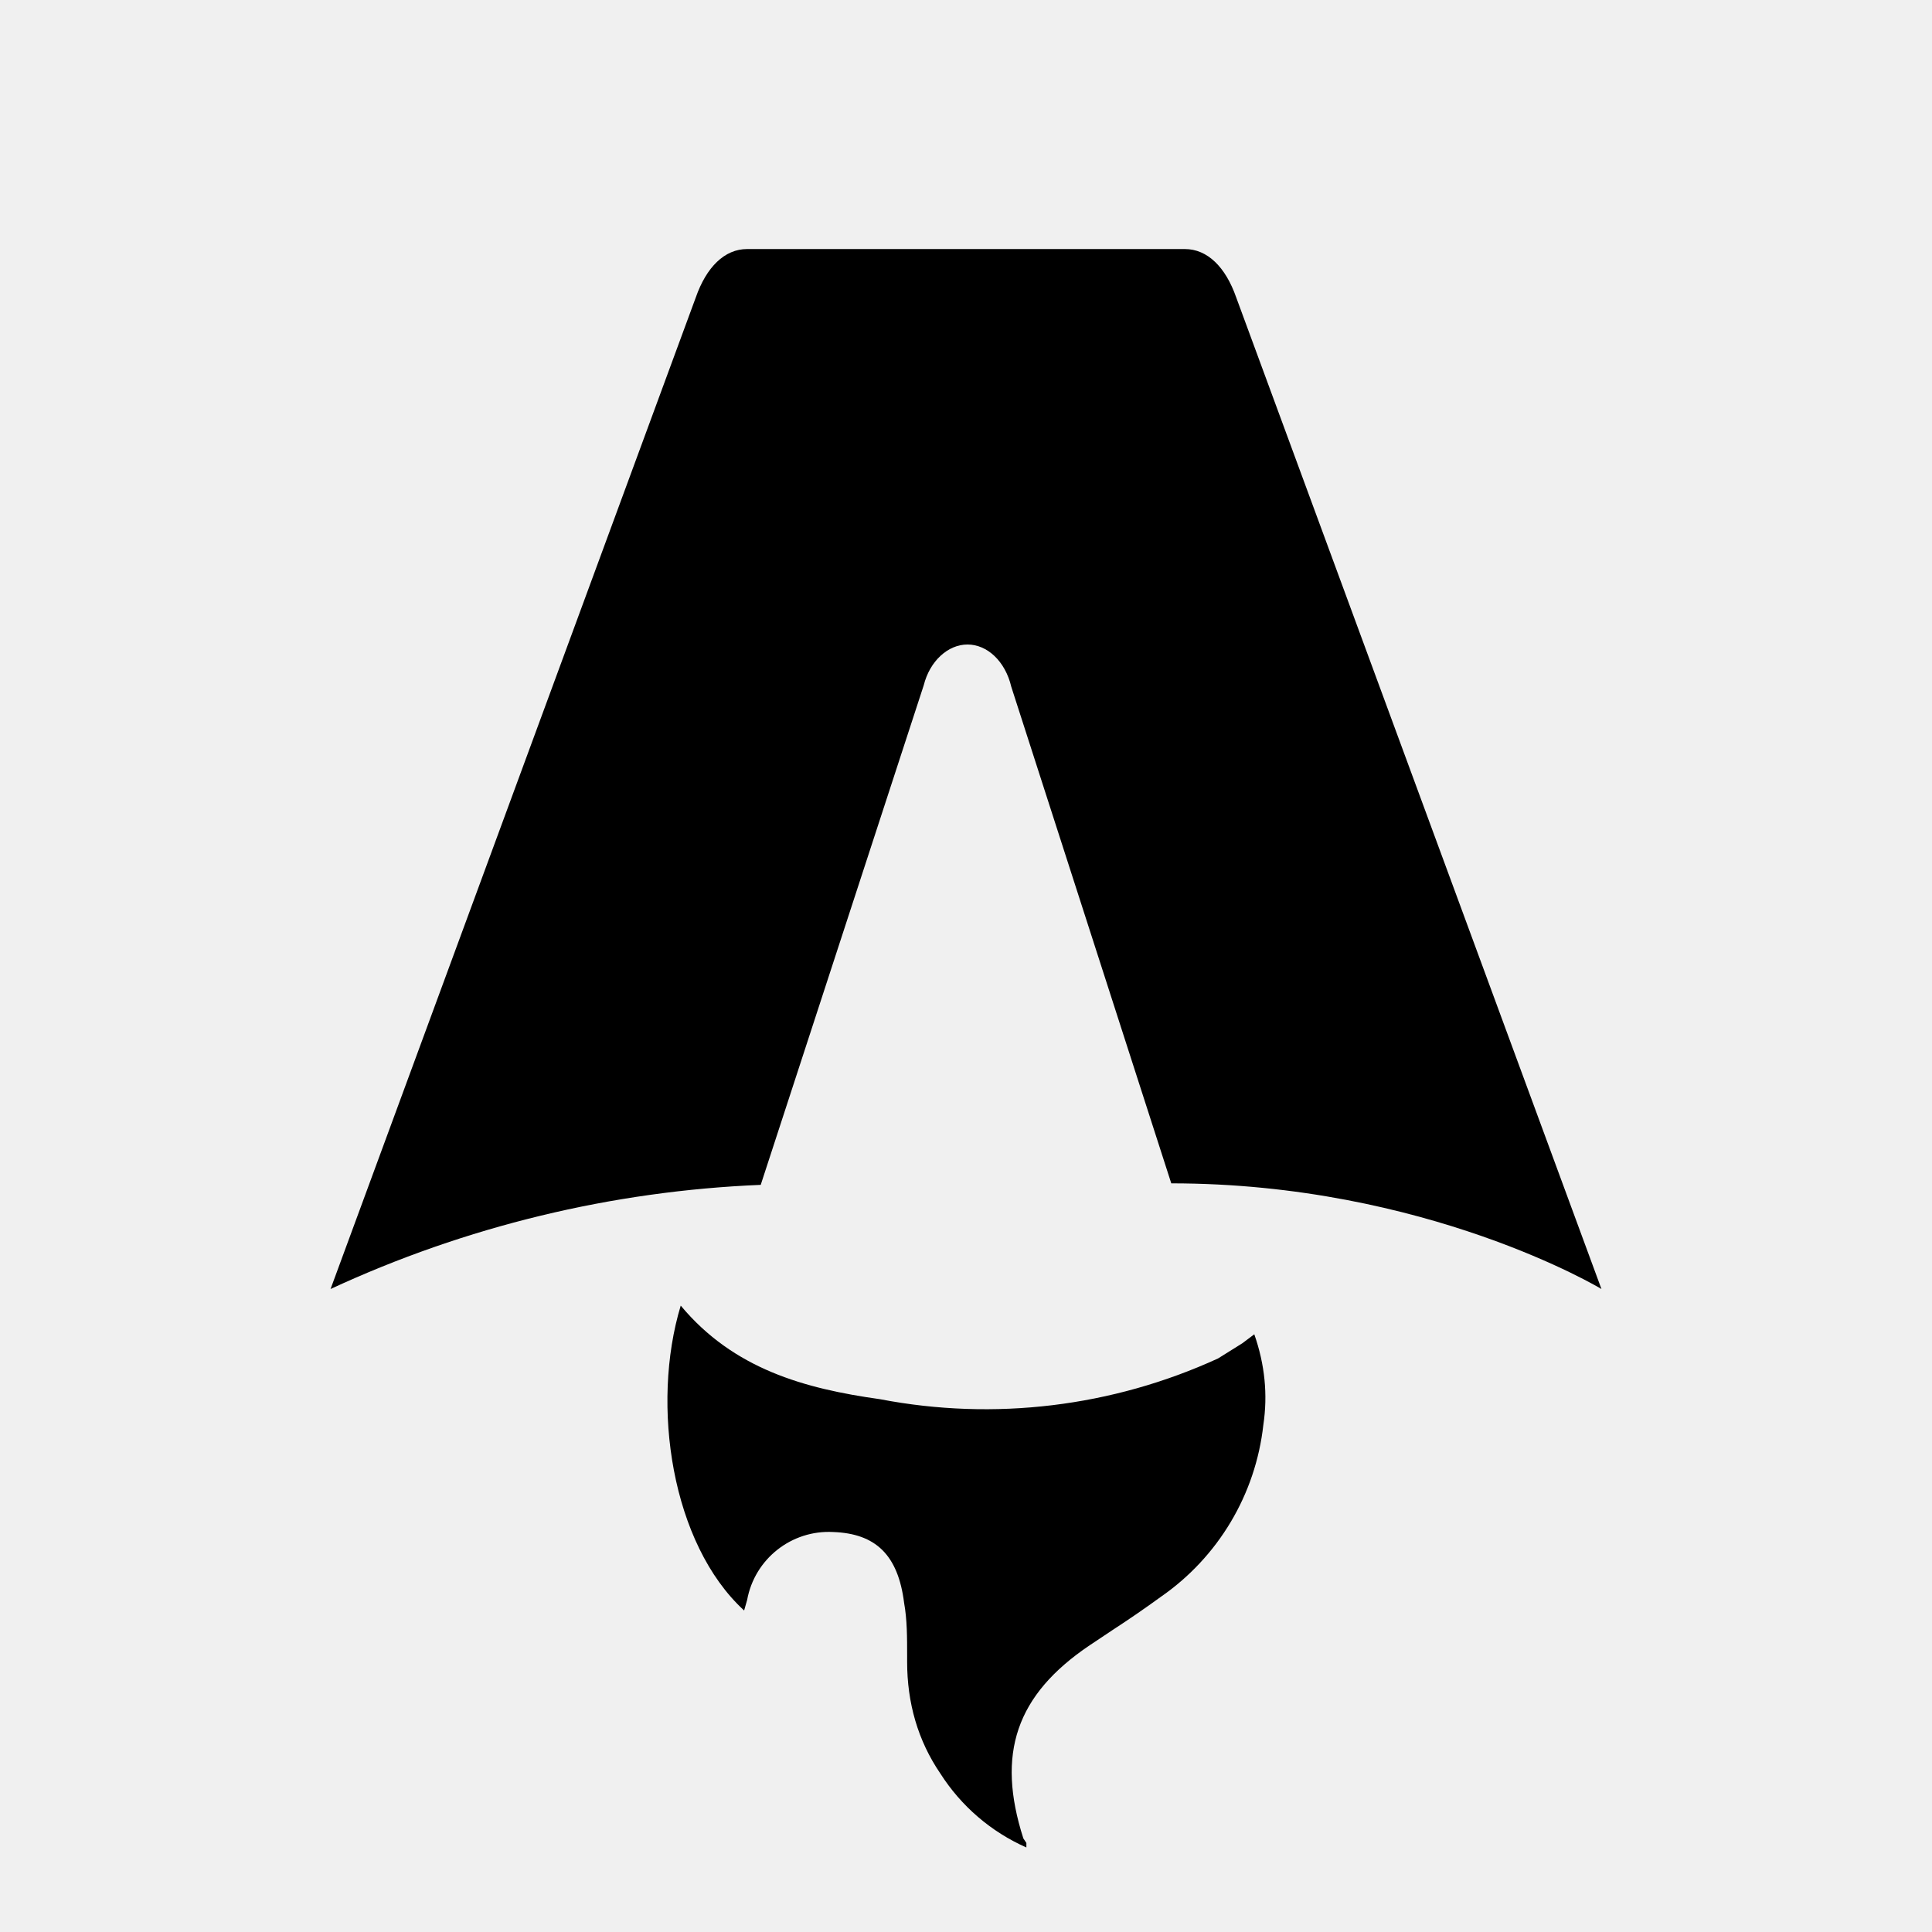
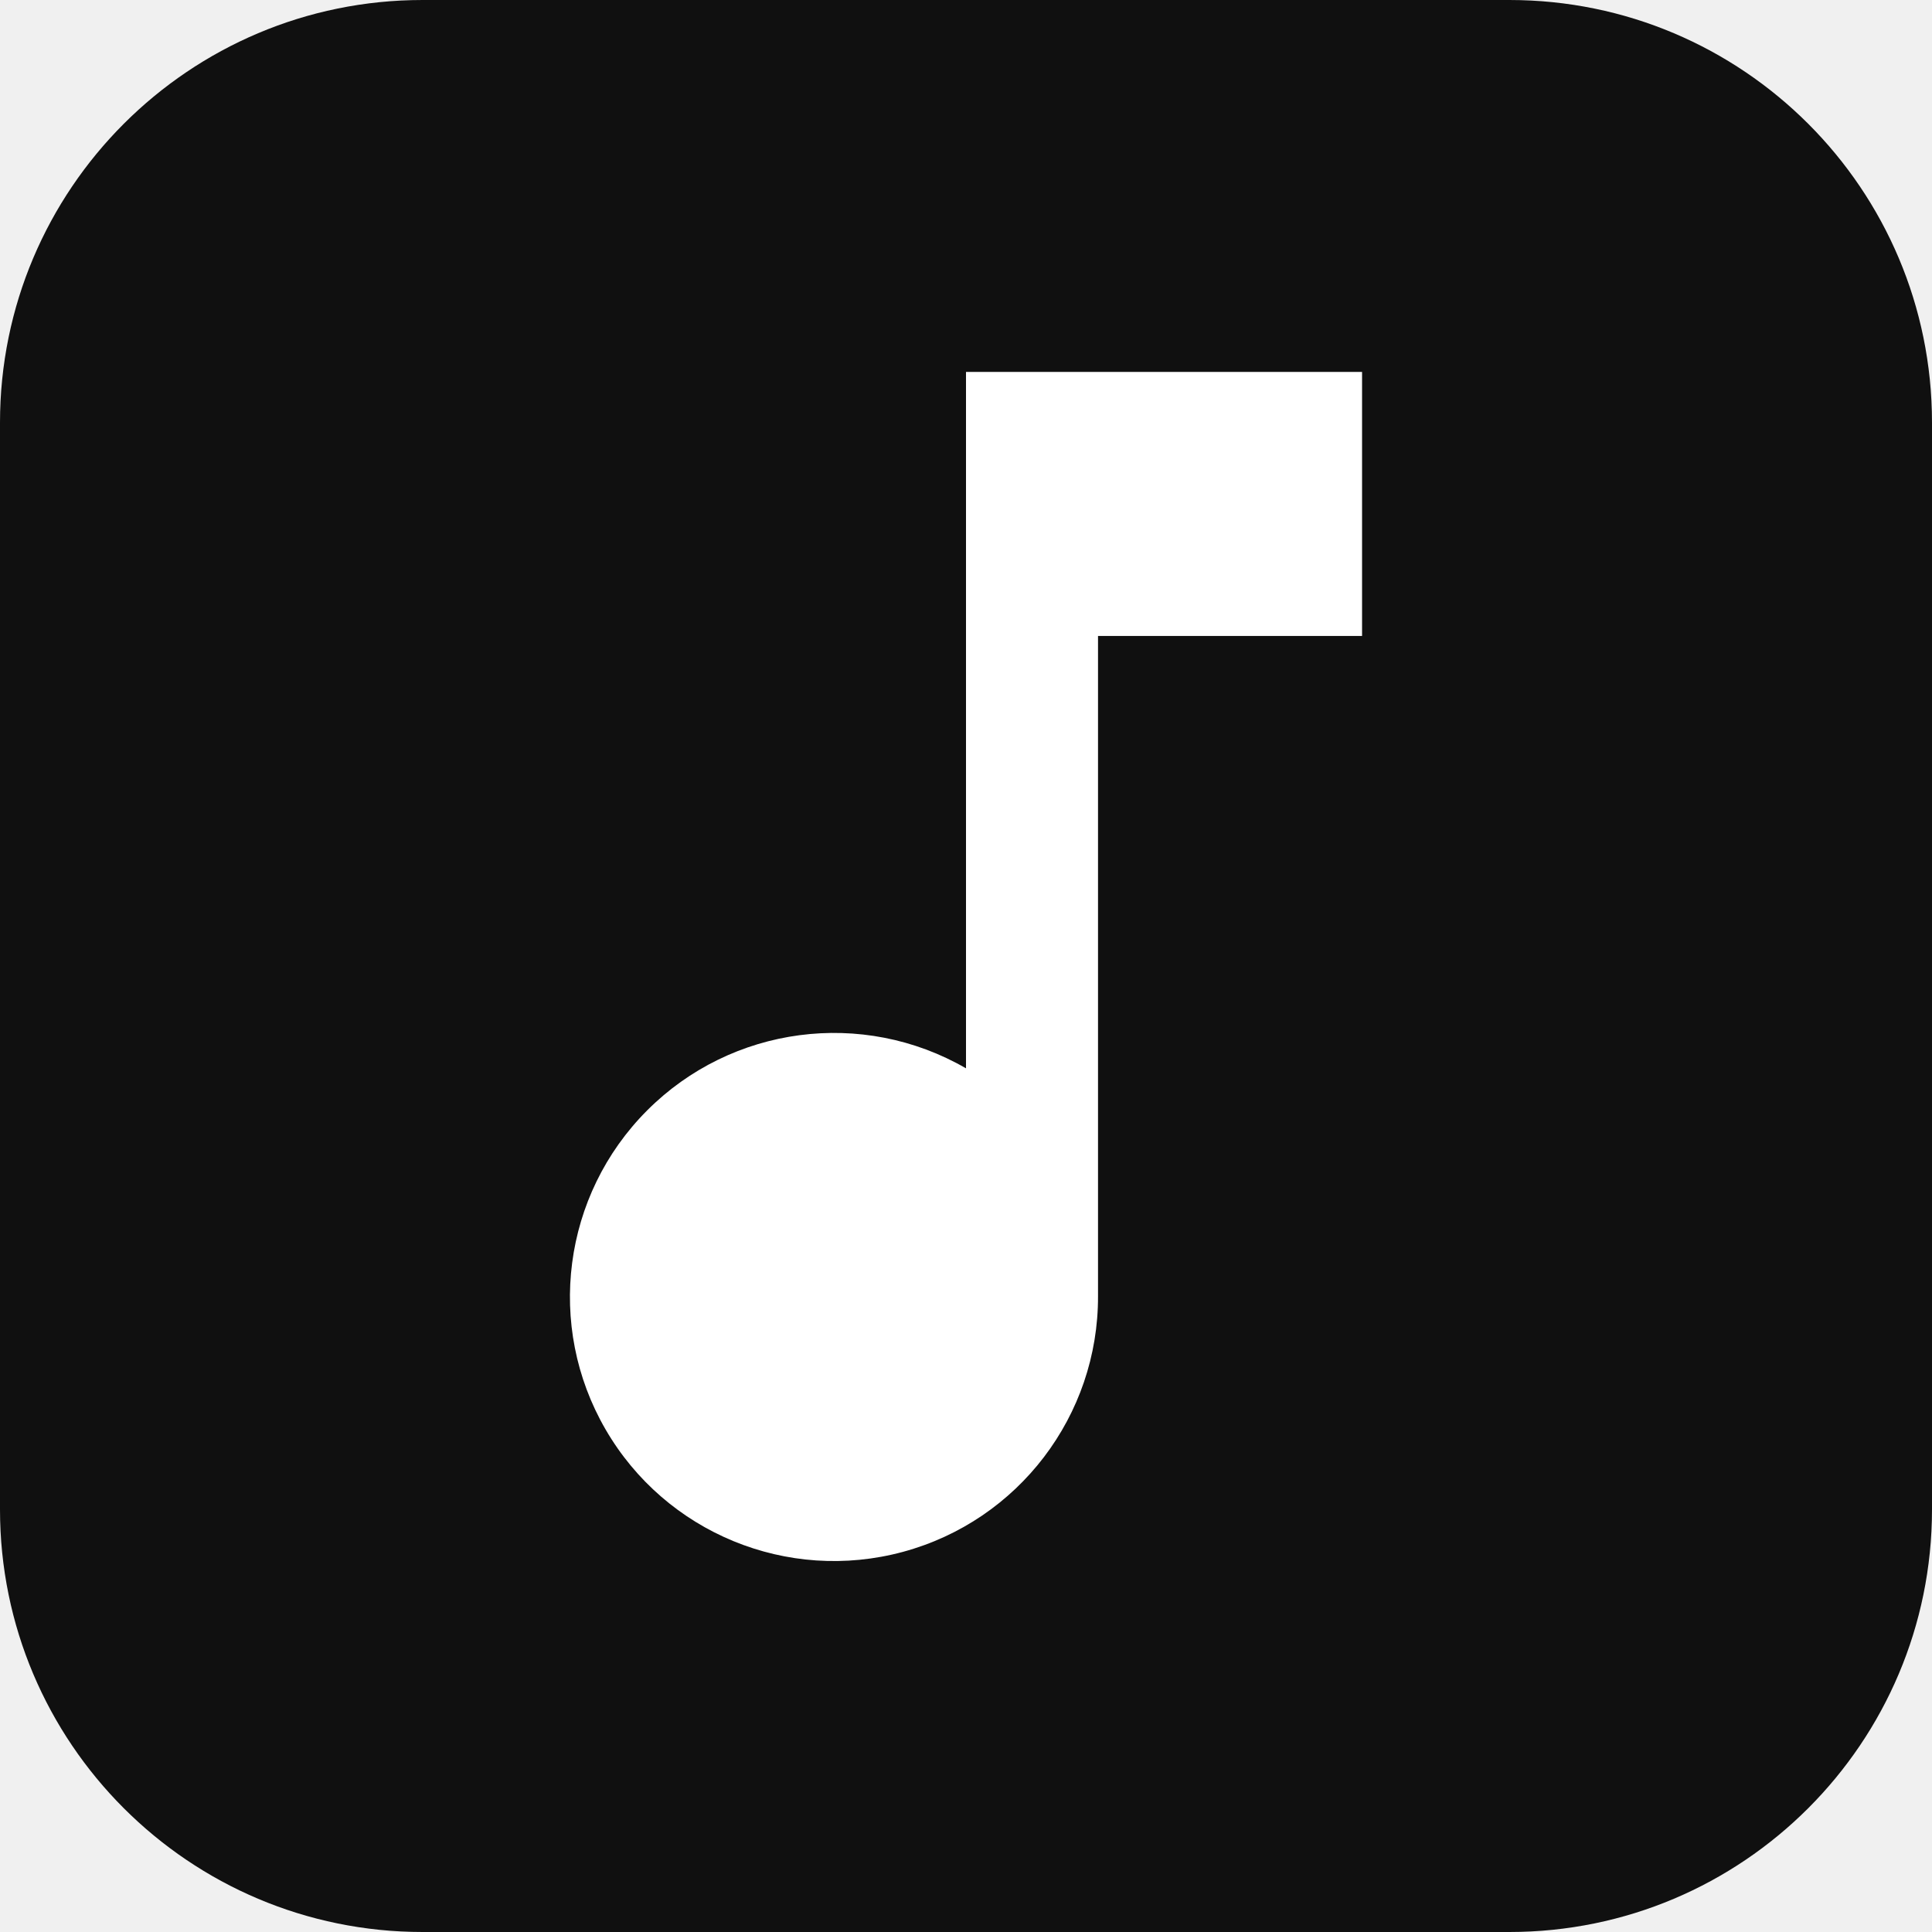
- <svg xmlns="http://www.w3.org/2000/svg" fill="none" viewBox="0 0 128 128">
-   <path d="M50.4 78.5a75.1 75.1 0 0 0-28.5 6.9l24.2-65.7c.7-2 1.9-3.2 3.4-3.2h29c1.5 0 2.7 1.2 3.4 3.2l24.2 65.7s-11.6-7-28.5-7L67 45.5c-.4-1.7-1.6-2.8-2.9-2.8-1.3 0-2.5 1.1-2.9 2.7L50.4 78.5Zm-1.1 28.2Zm-4.2-20.2c-2 6.6-.6 15.8 4.2 20.2a17.5 17.5 0 0 1 .2-.7 5.5 5.5 0 0 1 5.7-4.5c2.8.1 4.3 1.5 4.7 4.7.2 1.1.2 2.3.2 3.5v.4c0 2.7.7 5.2 2.2 7.4a13 13 0 0 0 5.7 4.9v-.3l-.2-.3c-1.8-5.6-.5-9.5 4.4-12.8l1.5-1a73 73 0 0 0 3.2-2.2 16 16 0 0 0 6.8-11.4c.3-2 .1-4-.6-6l-.8.6-1.6 1a37 37 0 0 1-22.4 2.7c-5-.7-9.7-2-13.2-6.2Z" />
-   <style>
-         path { fill: #000; }
-         @media (prefers-color-scheme: dark) {
-             path { fill: #FFF; }
-         }
-     </style>
+ <svg xmlns="http://www.w3.org/2000/svg" width="256" height="256" viewBox="0 0 24 24">
+   <rect width="24" height="24" rx="5.25" fill="#101010" />
+   <path transform="translate(12 12) scale(.82) translate(-12 -12)" d="M12 3v10.55A4 4 0 1 0 14 17V7h4V3h-6Z" fill="#ffffff" />
</svg>
